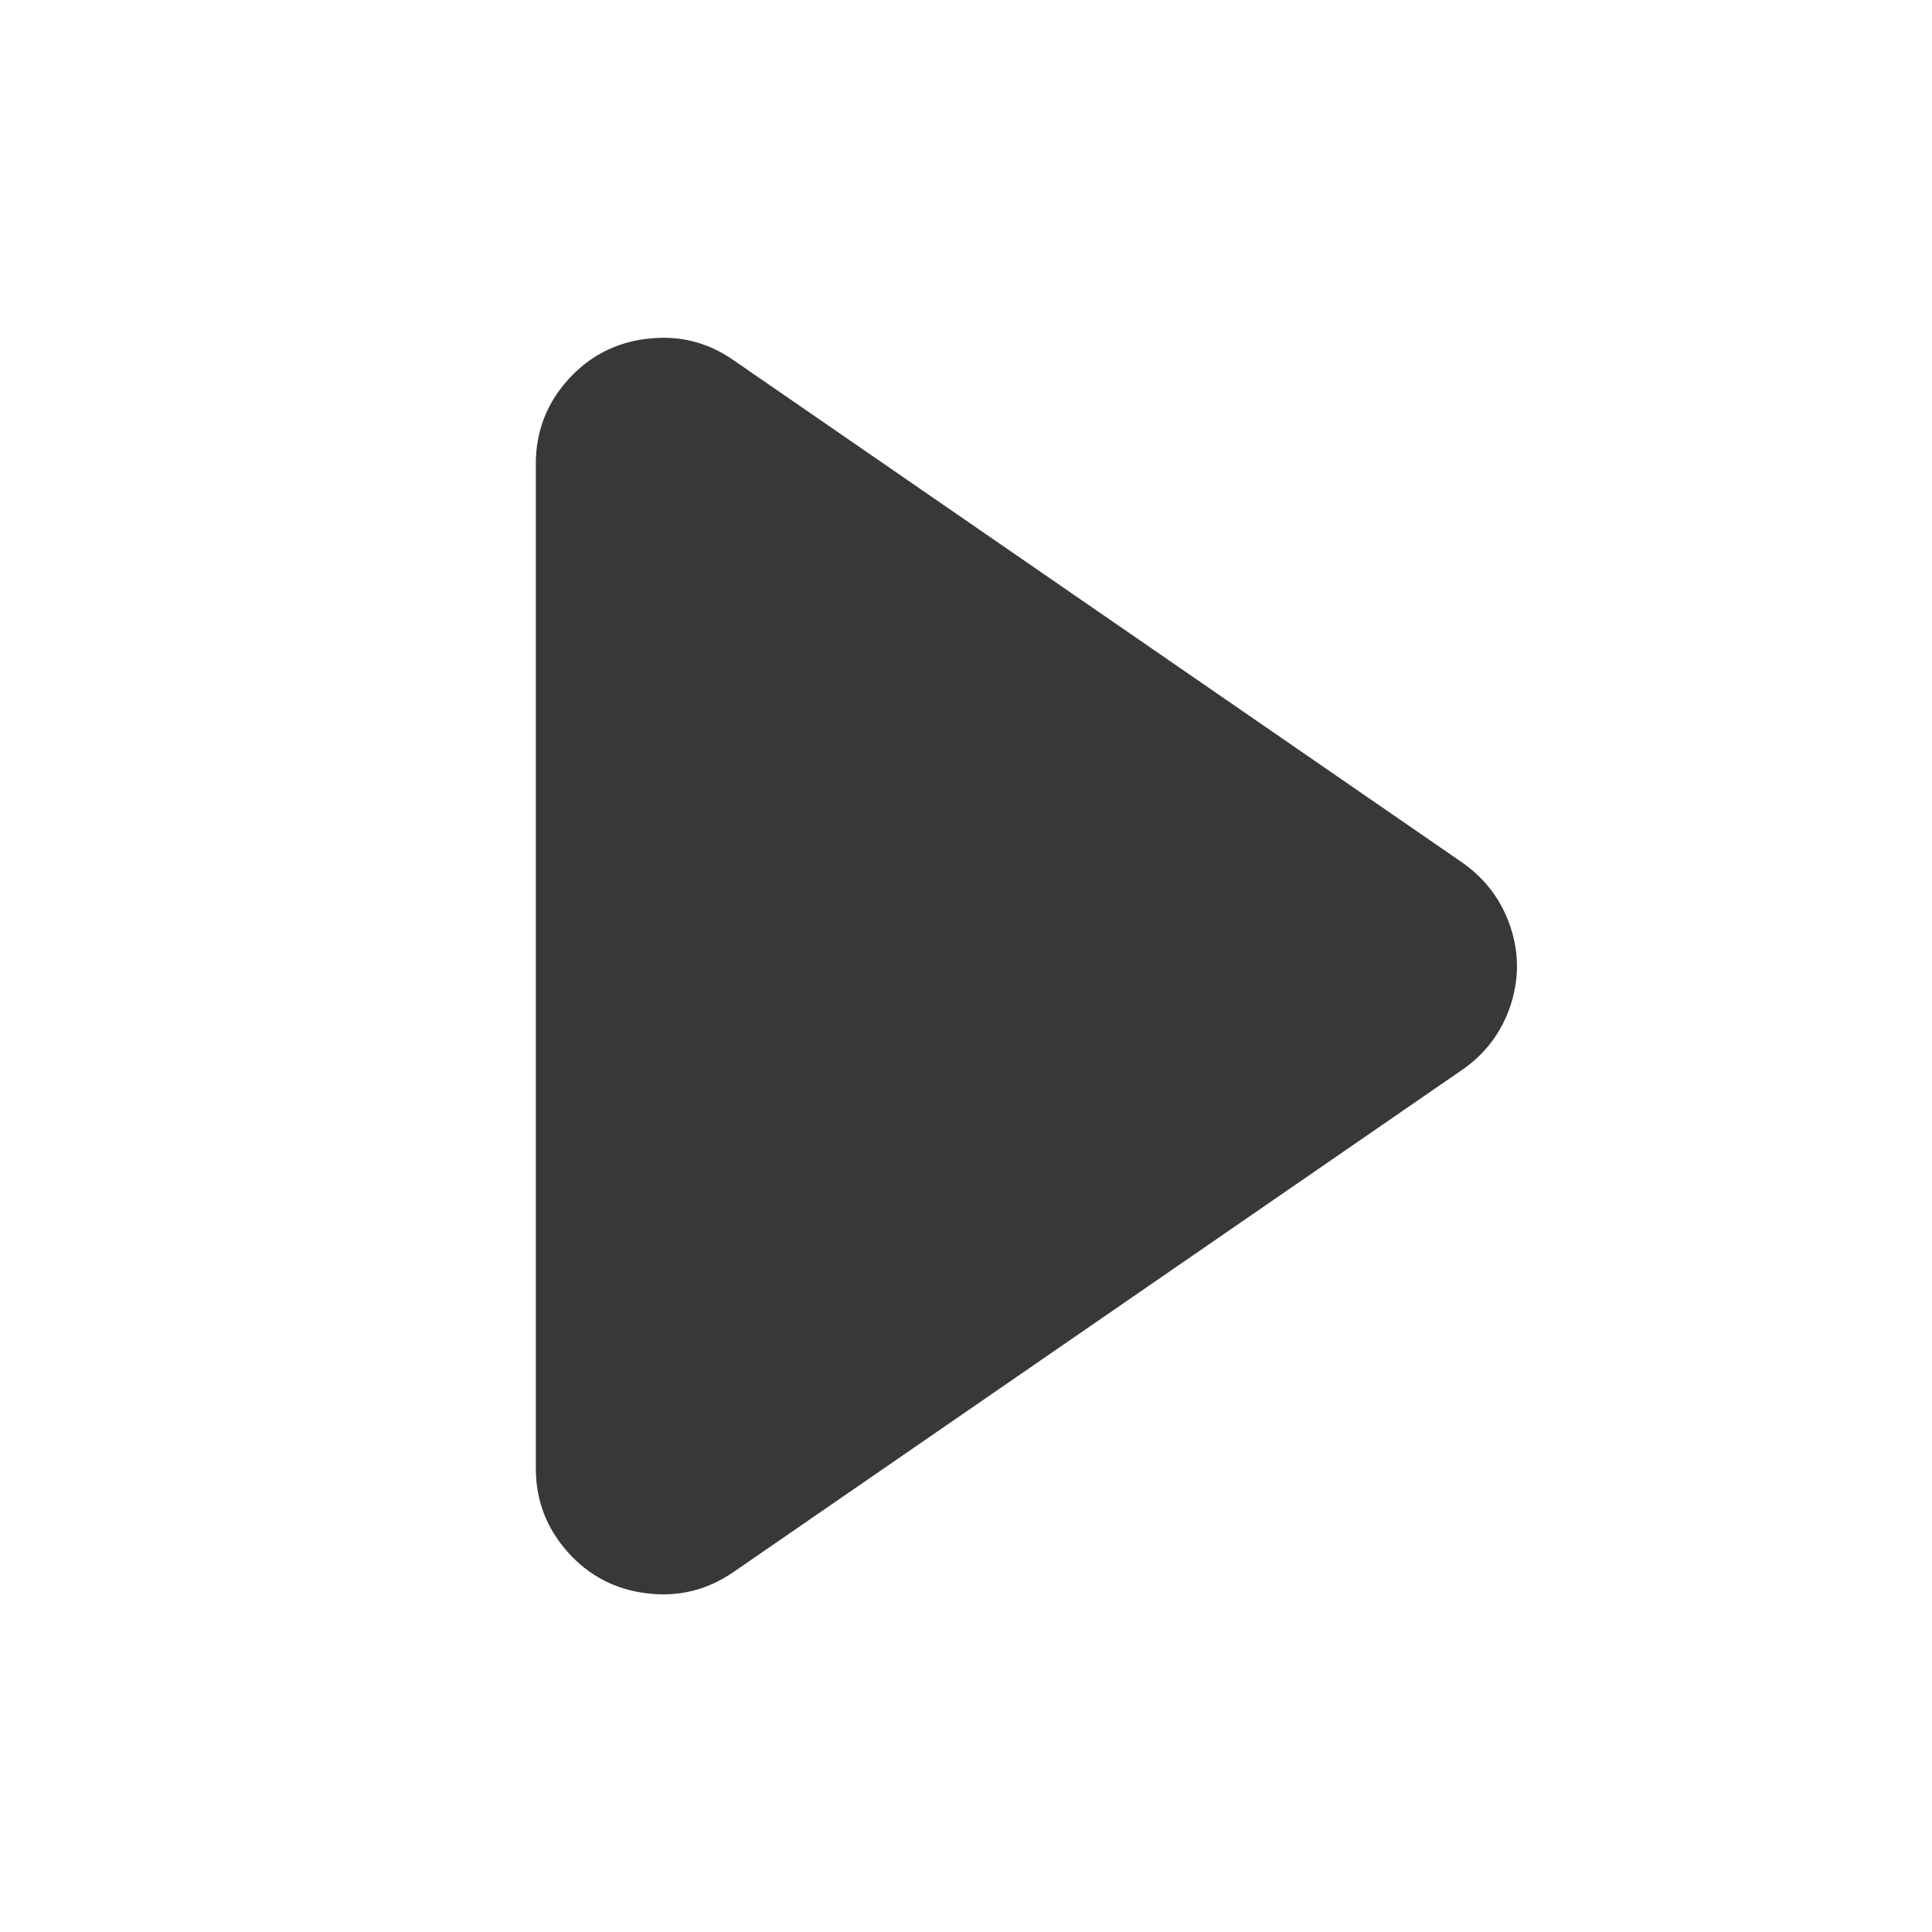
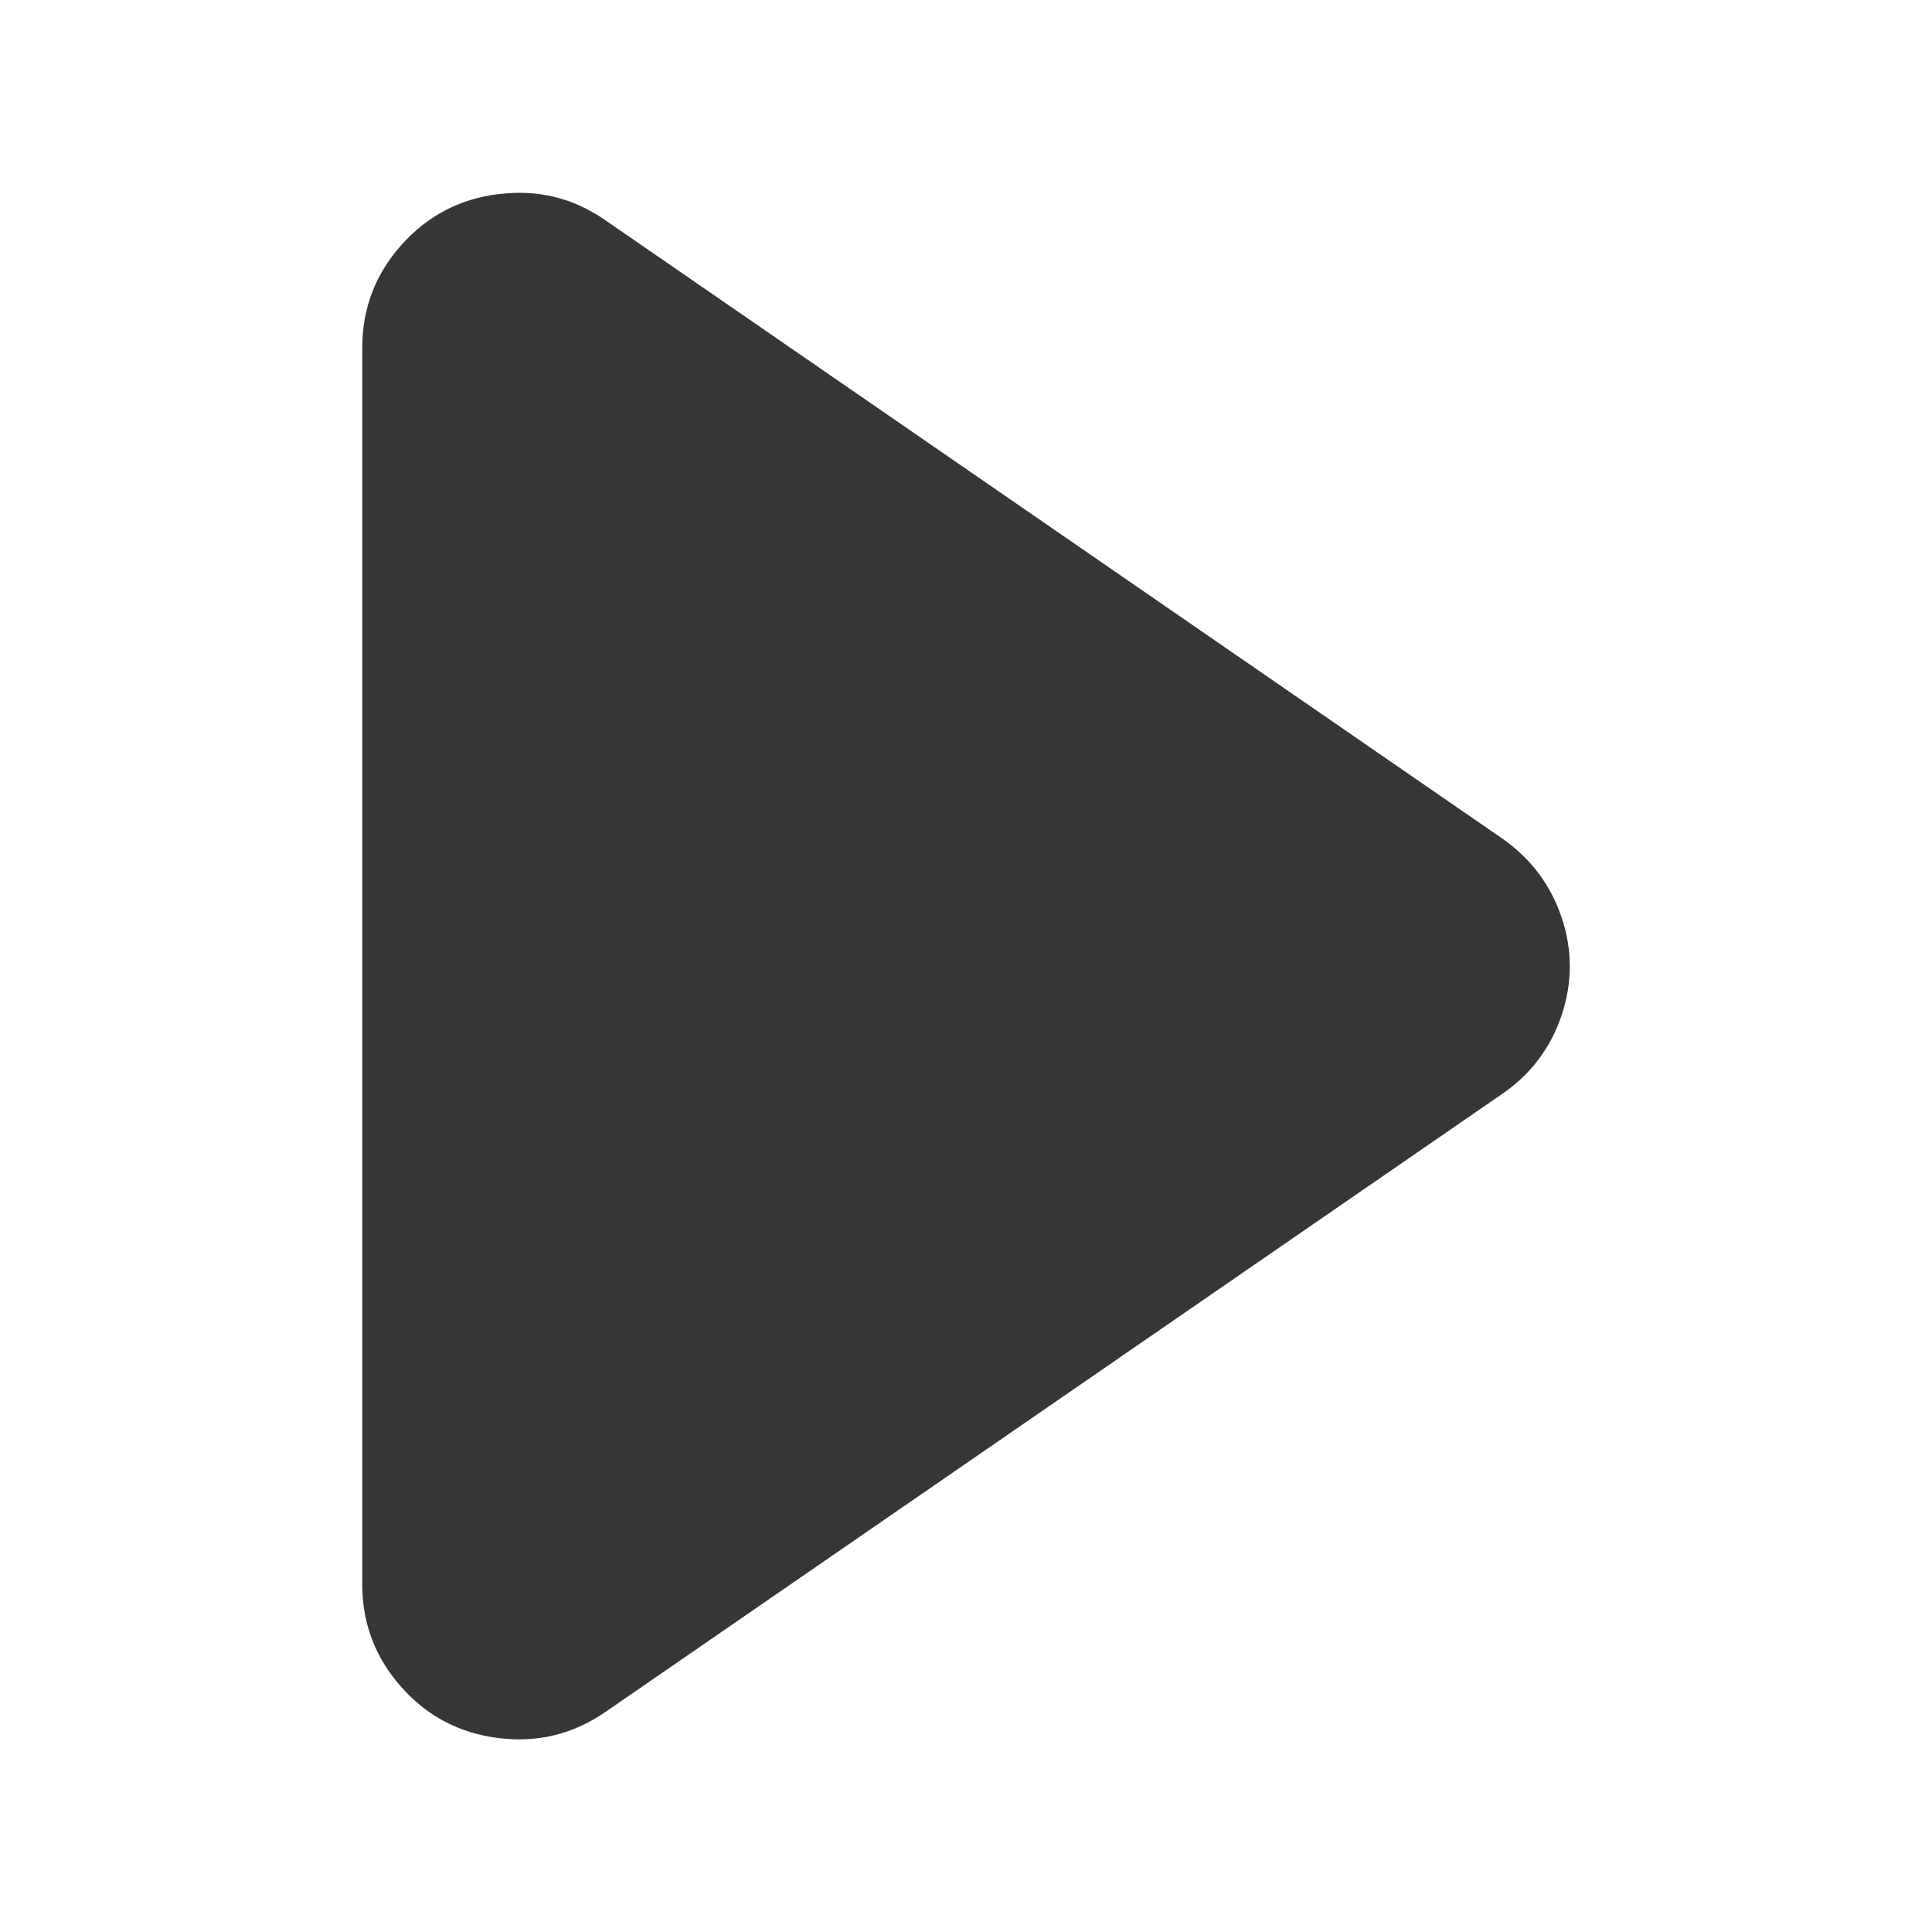
<svg xmlns="http://www.w3.org/2000/svg" width="16" height="16" enable-background="new" version="1.1">
-   <g transform="matrix(0.8125 0 0 0.8125 2 1.5)">
-     <path d="m4.129 1.607c-0.322 0.04-0.589 0.18-0.805 0.422s-0.324 0.527-0.324 0.851v10.241c0 0.325 0.109 0.609 0.324 0.851 0.215 0.242 0.483 0.382 0.805 0.422 0.322 0.04 0.614-0.031 0.883-0.215l7.429-5.12c0.237-0.162 0.402-0.384 0.492-0.652 0.09-0.271 0.09-0.54 0-0.808-0.09-0.269-0.254-0.487-0.488-0.652l-7.433-5.124c-0.268-0.186-0.562-0.256-0.883-0.215z" fill="#383838" stroke-width="2" />
-   </g>
+   <path d="m4.129 1.607c-0.322 0.04-0.589 0.18-0.805 0.422s-0.324 0.527-0.324 0.851v10.241c0 0.325 0.109 0.609 0.324 0.851 0.215 0.242 0.483 0.382 0.805 0.422 0.322 0.04 0.614-0.031 0.883-0.215l7.429-5.12c0.237-0.162 0.402-0.384 0.492-0.652 0.09-0.271 0.09-0.54 0-0.808-0.09-0.269-0.254-0.487-0.488-0.652l-7.433-5.124c-0.268-0.186-0.562-0.256-0.883-0.215z" fill="#363636" stroke-width="2" />
</svg>
